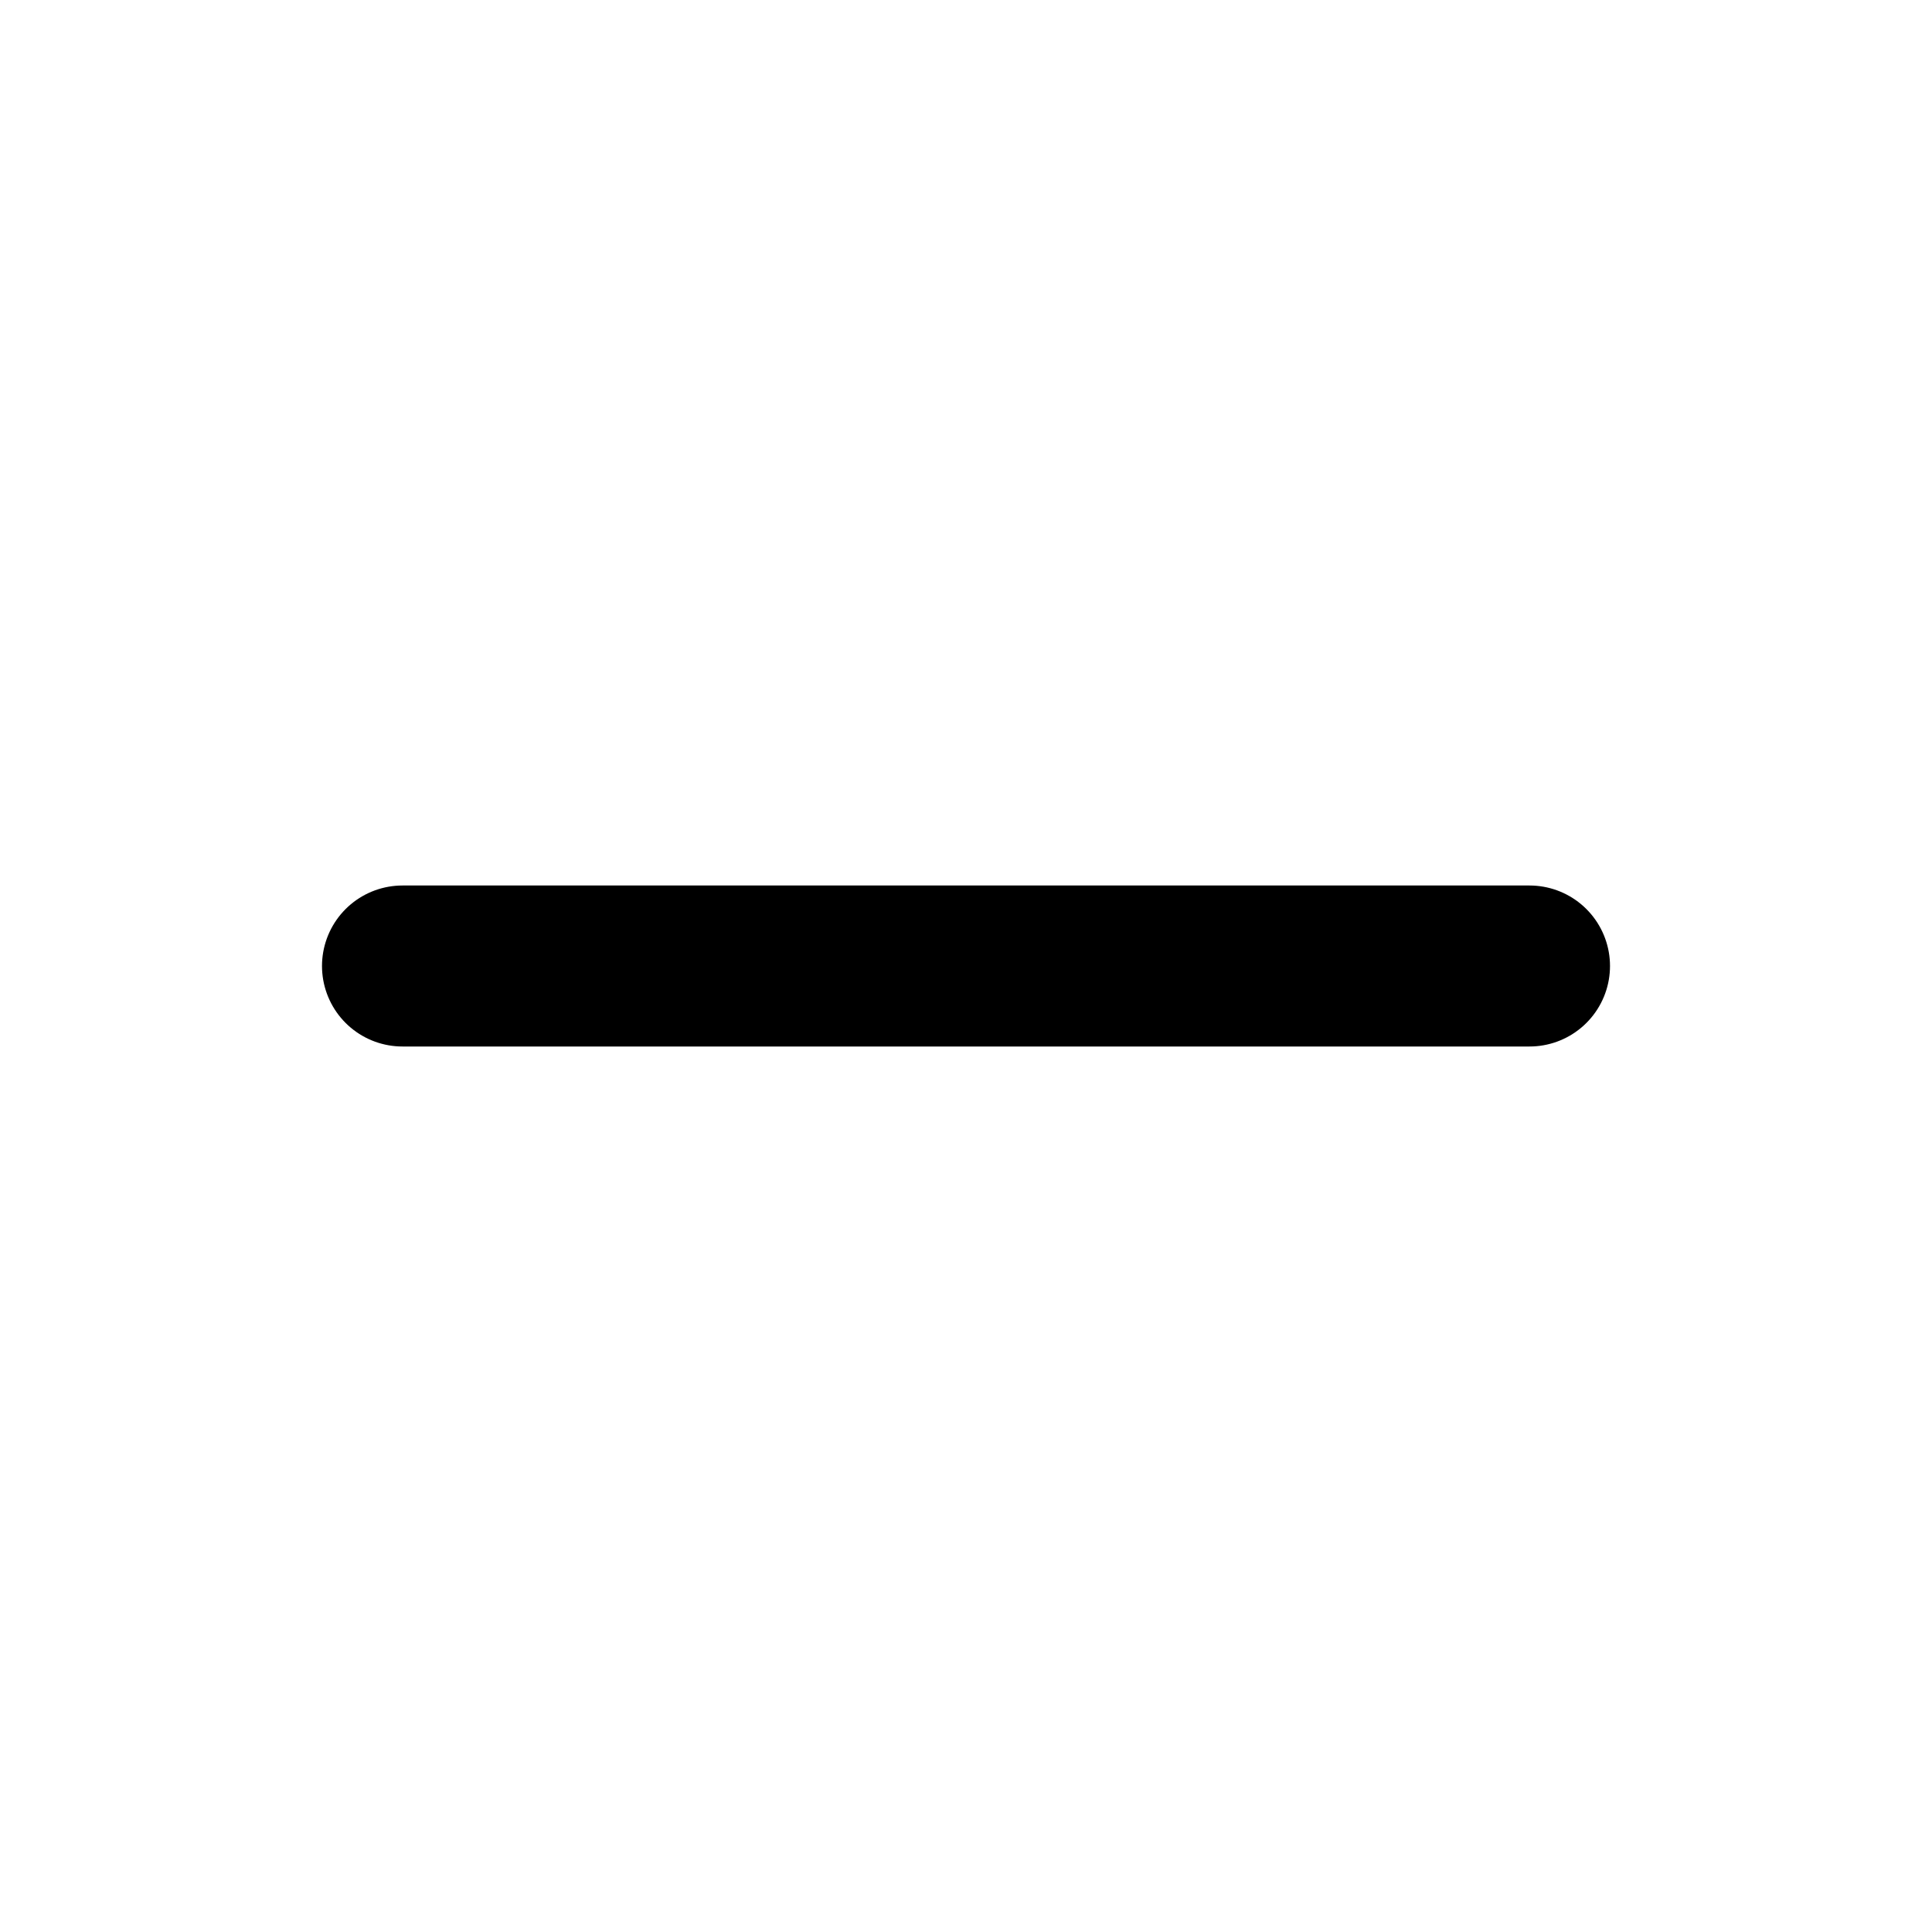
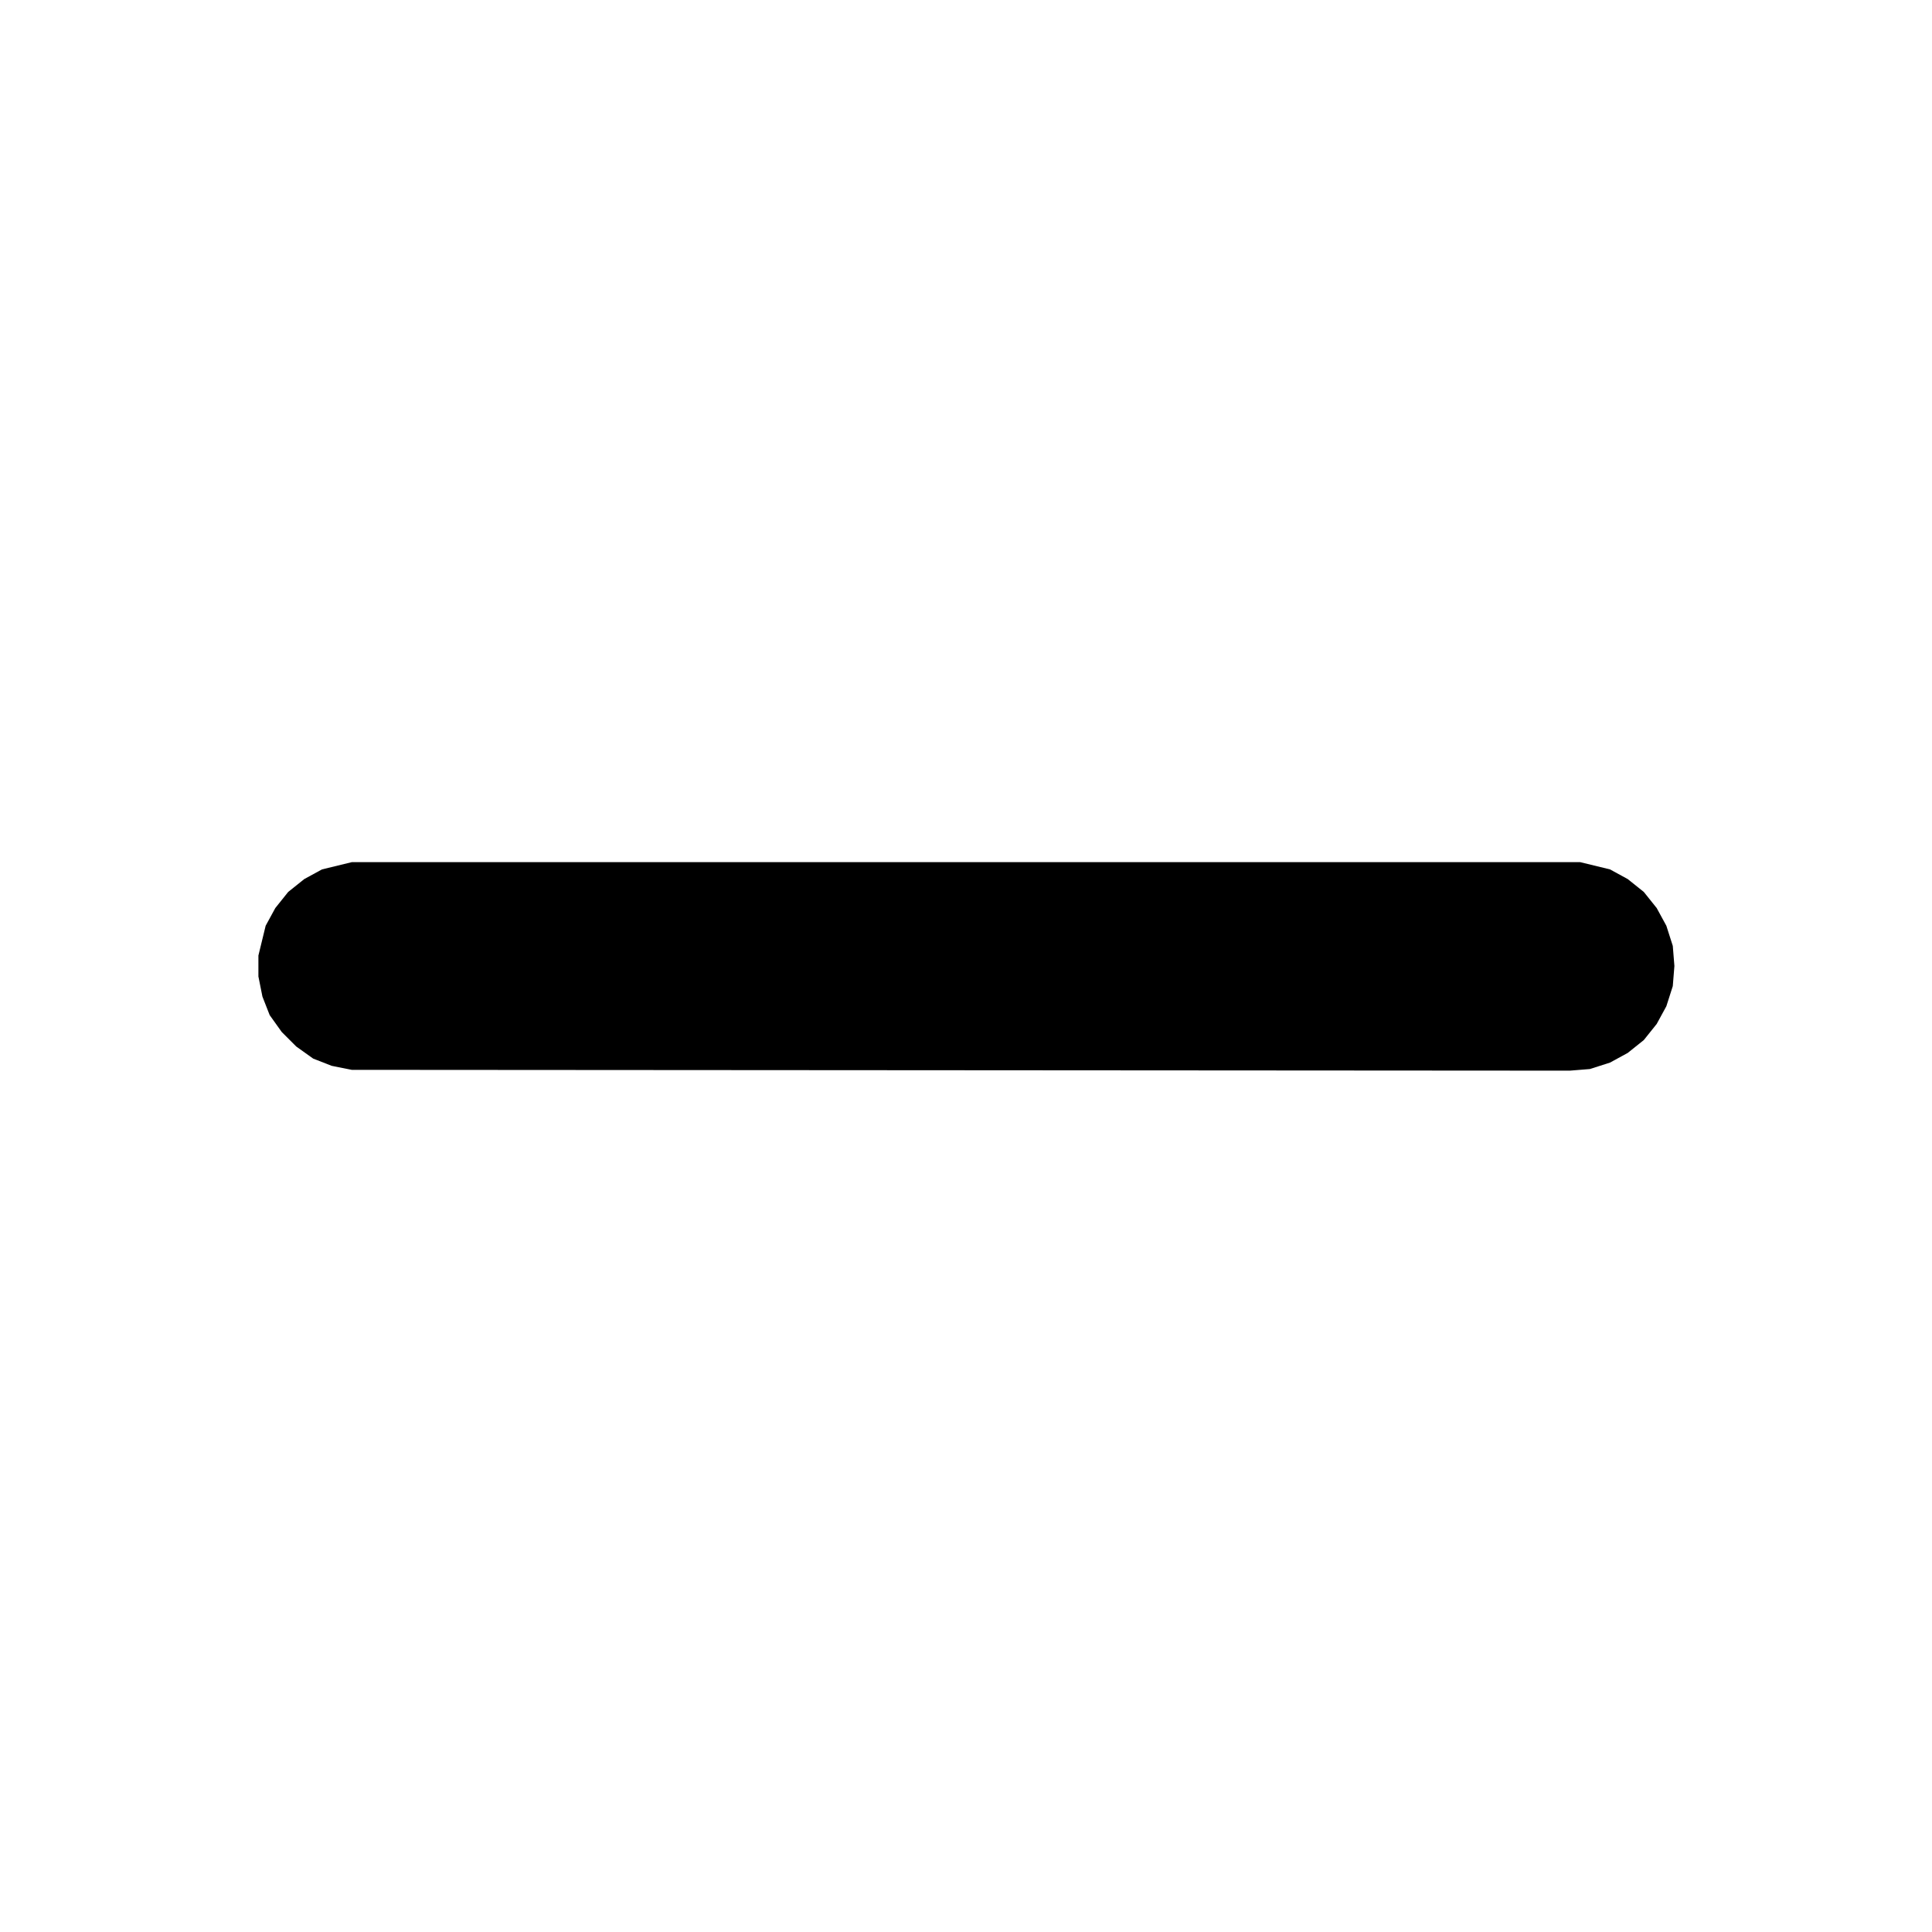
- <svg xmlns="http://www.w3.org/2000/svg" class="lucide lucide-minus" width="24" height="24" viewBox="0 0 24 24" fill="none" stroke="currentColor" stroke-width="2" stroke-linecap="round" stroke-linejoin="round">
-   <path d="M5 12h14" />
+ <svg xmlns="http://www.w3.org/2000/svg" viewBox="0 0 24 24">
+   <path fill="currentColor" fill-rule="evenodd" d="M19.5 13.3L4.37 13.29L4.12 13.24L3.89 13.15L3.68 13L3.5 12.82L3.35 12.61L3.26 12.38L3.21 12.13L3.21 11.87L3.3 11.5L3.42 11.28L3.58 11.08L3.78 10.92L4 10.8L4.37 10.71L19.63 10.71L20 10.8L20.22 10.92L20.42 11.08L20.58 11.28L20.7 11.5L20.78 11.75L20.8 12L20.78 12.25L20.7 12.5L20.58 12.72L20.42 12.92L20.22 13.08L20 13.2L19.75 13.28Z" />
</svg>
